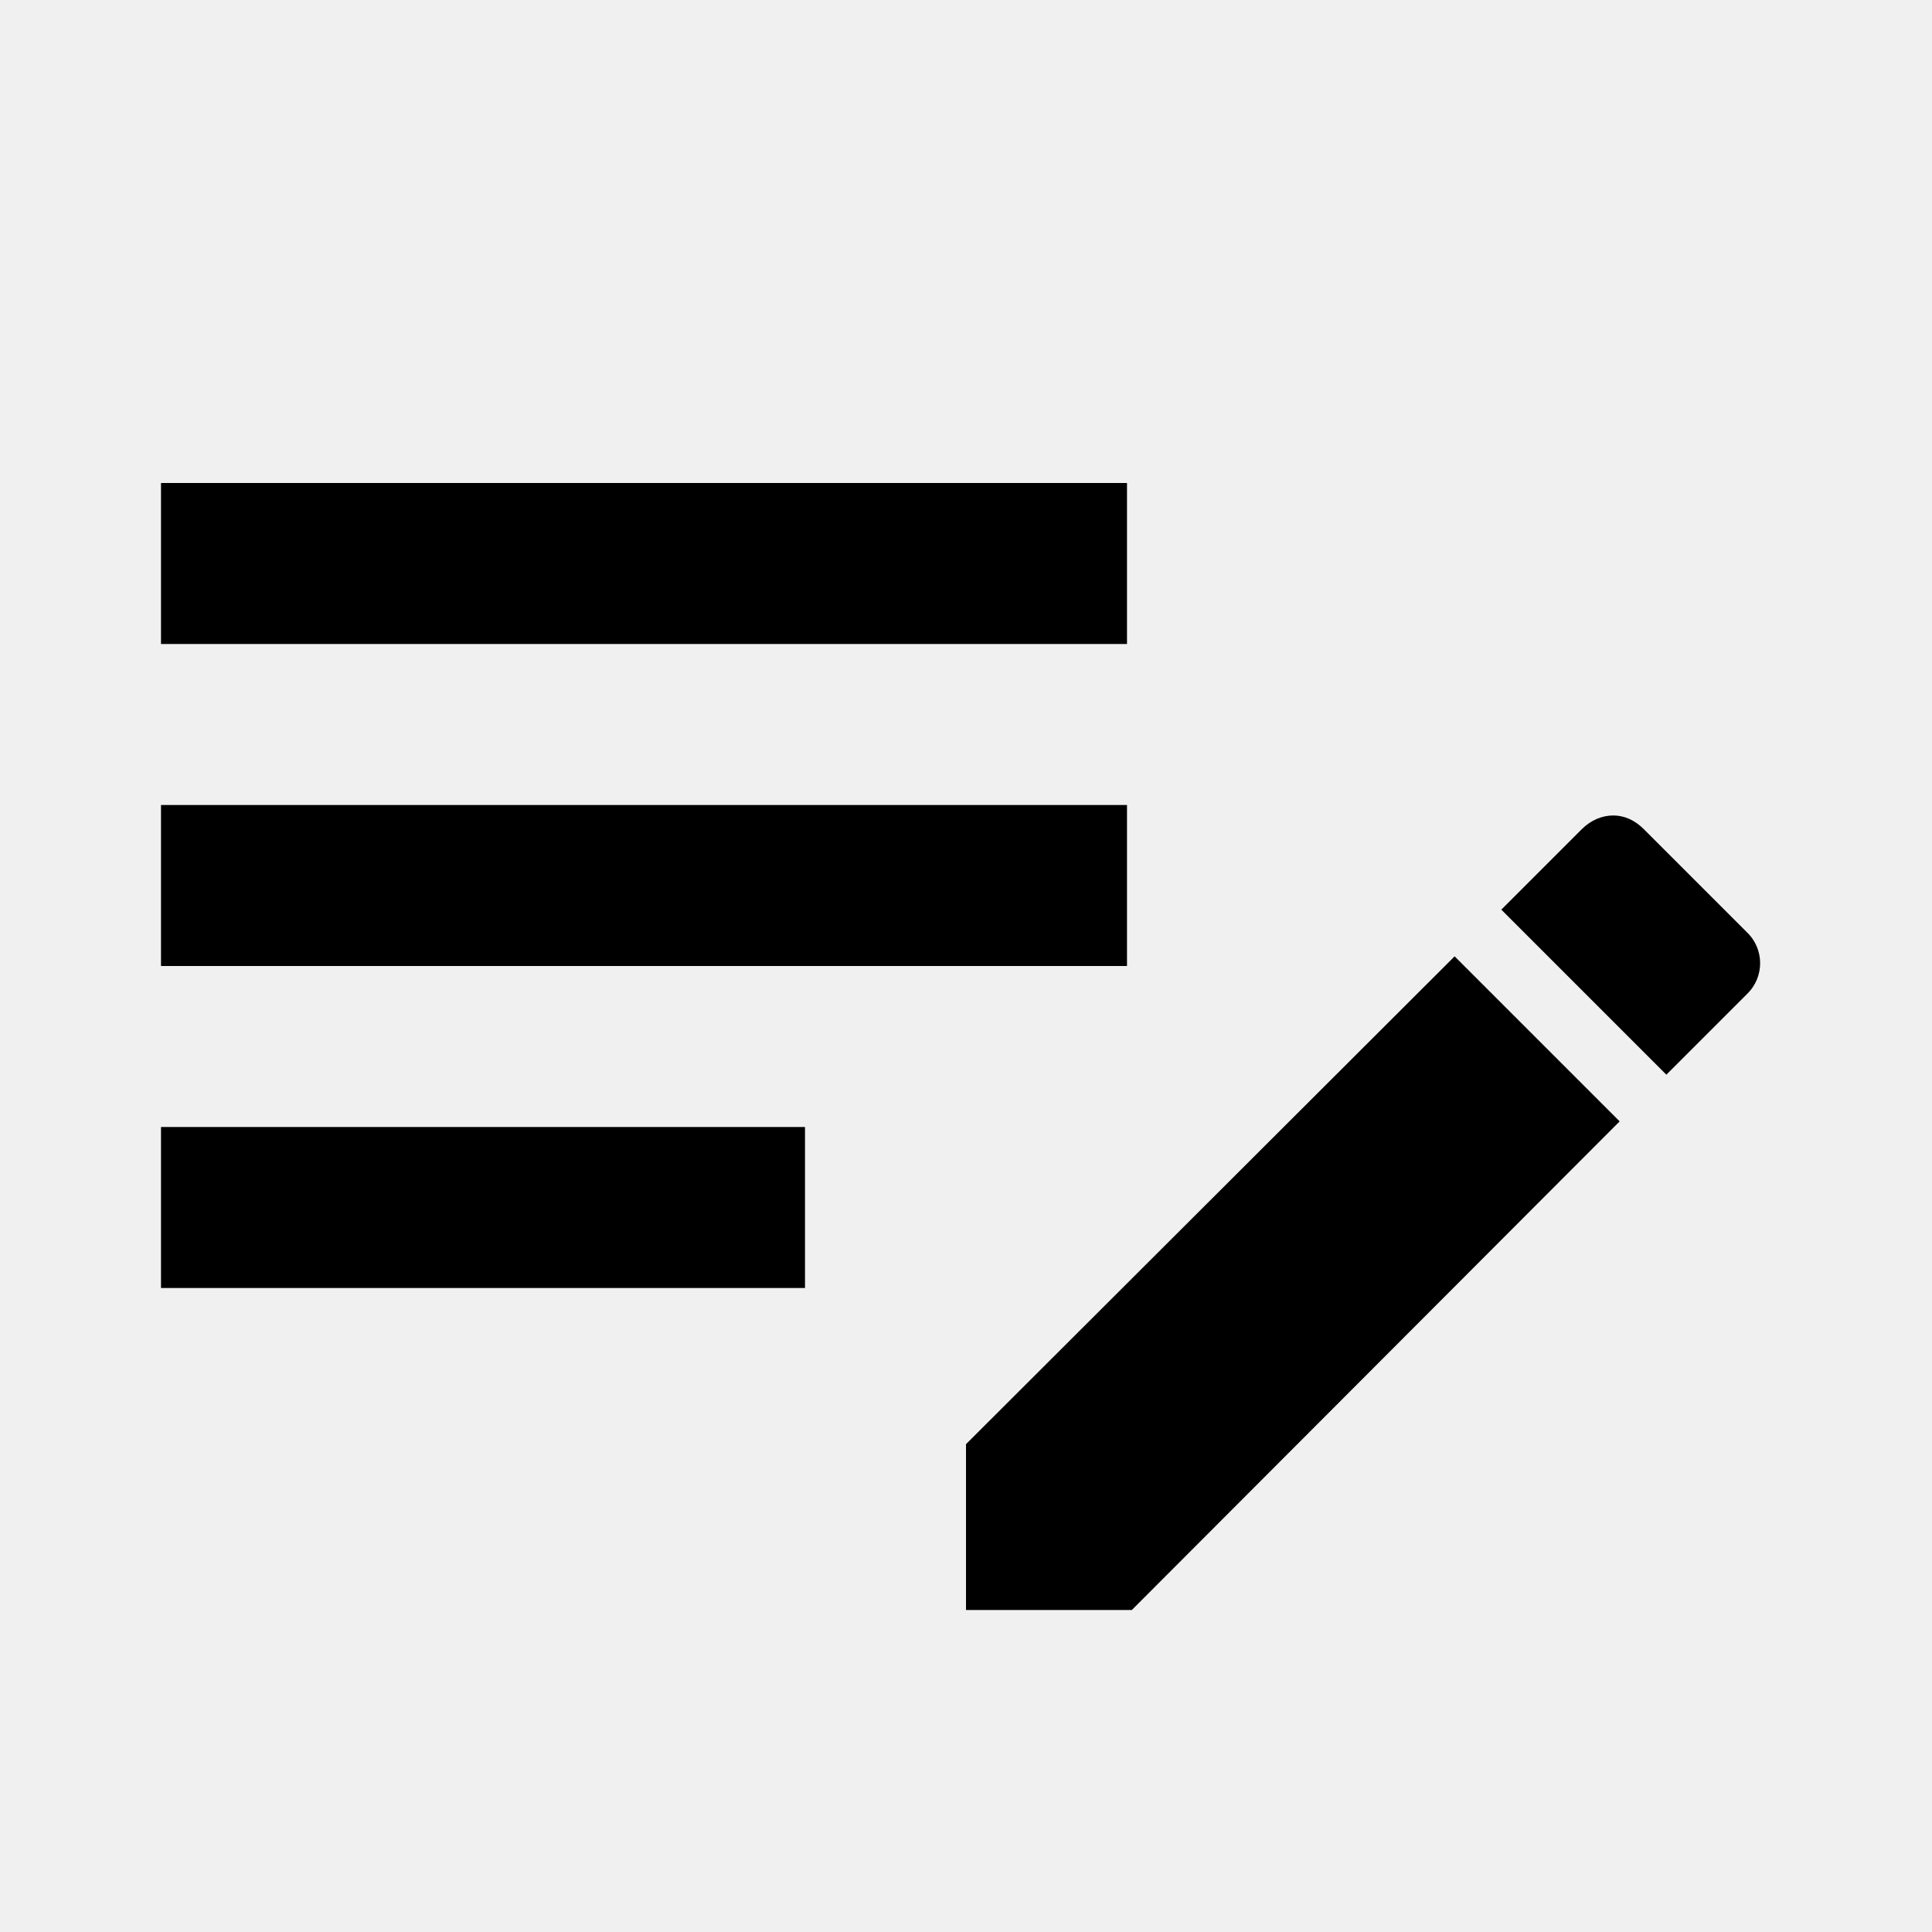
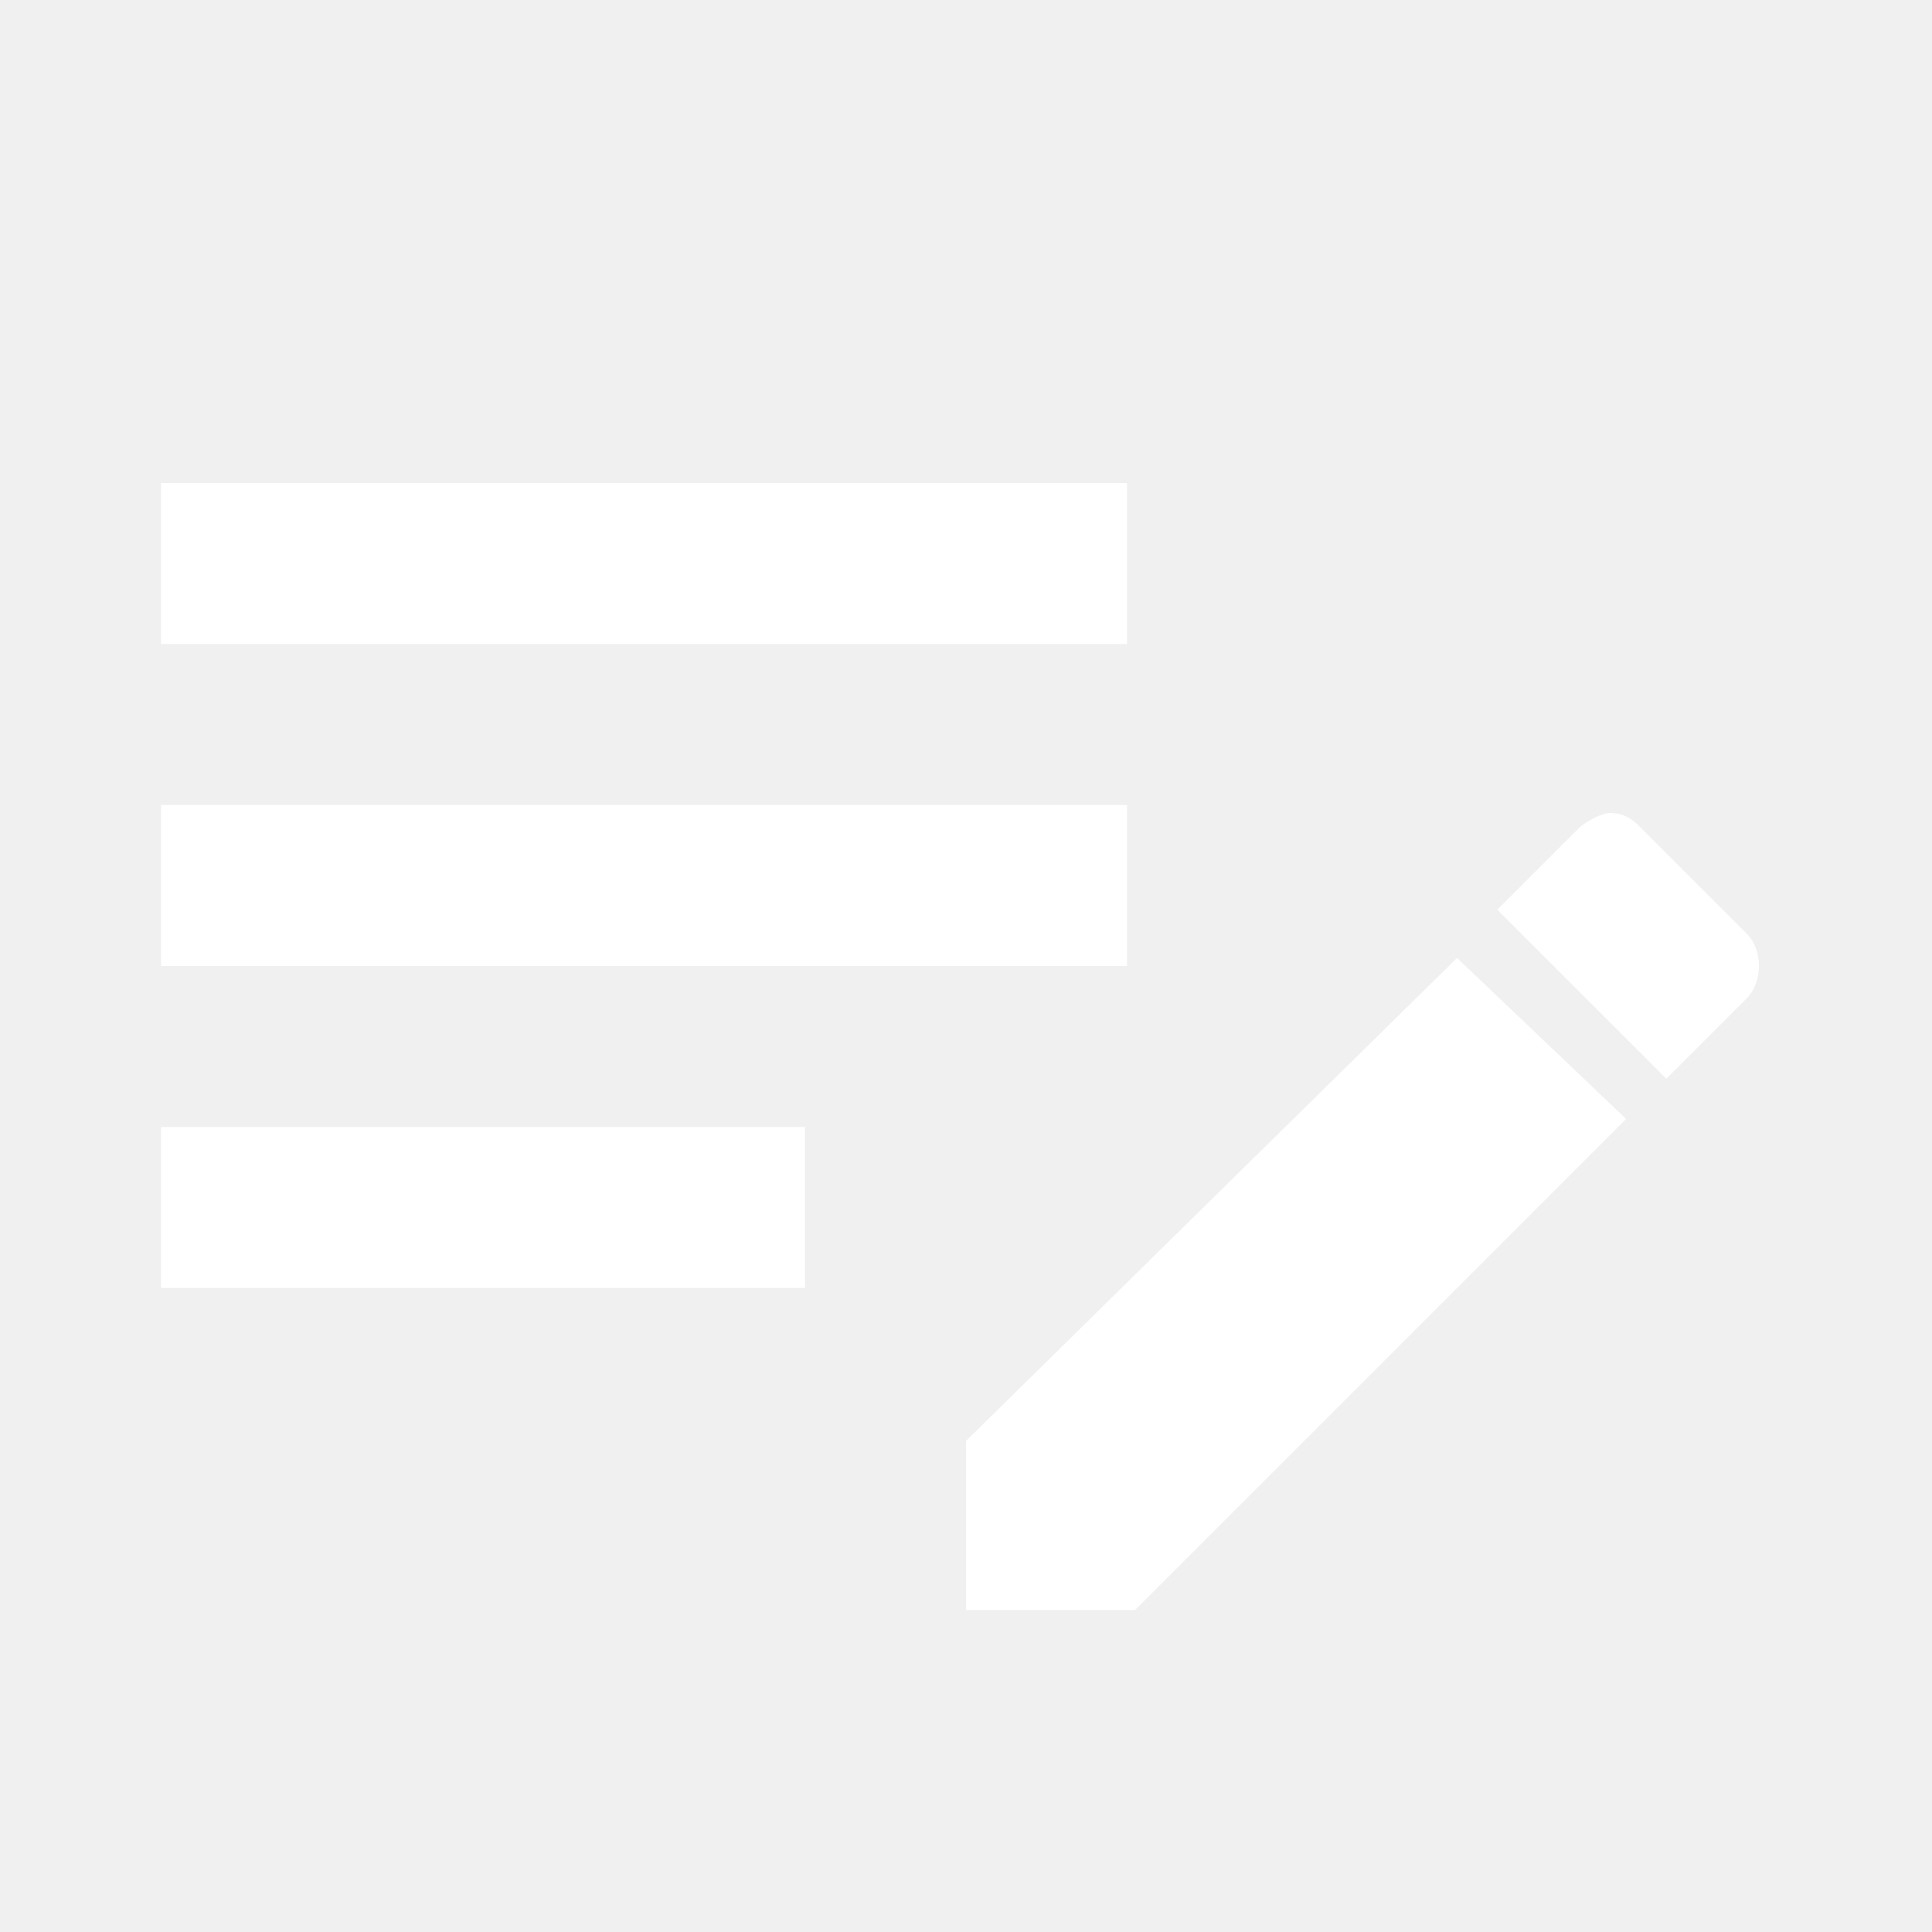
- <svg xmlns="http://www.w3.org/2000/svg" version="1.1" width="24" height="24" viewBox="0 0 24 24">
-   <path d="M2,6V8H14V6H2M2,10V12H14V10H2M20.04,10.13C19.9,10.13 19.76,10.19 19.65,10.3L18.65,11.3L20.7,13.35L21.7,12.35C21.92,12.14 21.92,11.79 21.7,11.58L20.42,10.3C20.31,10.19 20.18,10.13 20.04,10.13M18.07,11.88L12,17.94V20H14.06L20.12,13.93L18.07,11.88M2,14V16H10V14H2Z" />
+ <svg xmlns="http://www.w3.org/2000/svg" version="1.1" id="圖層_1" x="0px" y="0px" viewBox="0 0 24 24" style="enable-background:new 0 0 24 24;" xml:space="preserve">
+   <style type="text/css">
+ 	.st0{fill:#FFFFFF;}
+ </style>
+   <path class="st0" d="M2,6v2h12V6H2 M2,10v2h12v-2H2 M20,10.1c-0.1,0-0.3,0.1-0.4,0.2l-1,1l2.1,2.1l1-1c0.2-0.2,0.2-0.6,0-0.8  l-1.3-1.3C20.3,10.2,20.2,10.1,20,10.1 M18.1,11.9L12,17.9V20h2.1l6.1-6.1L18.1,11.9 M2,14v2h8v-2H2z" />
</svg>
